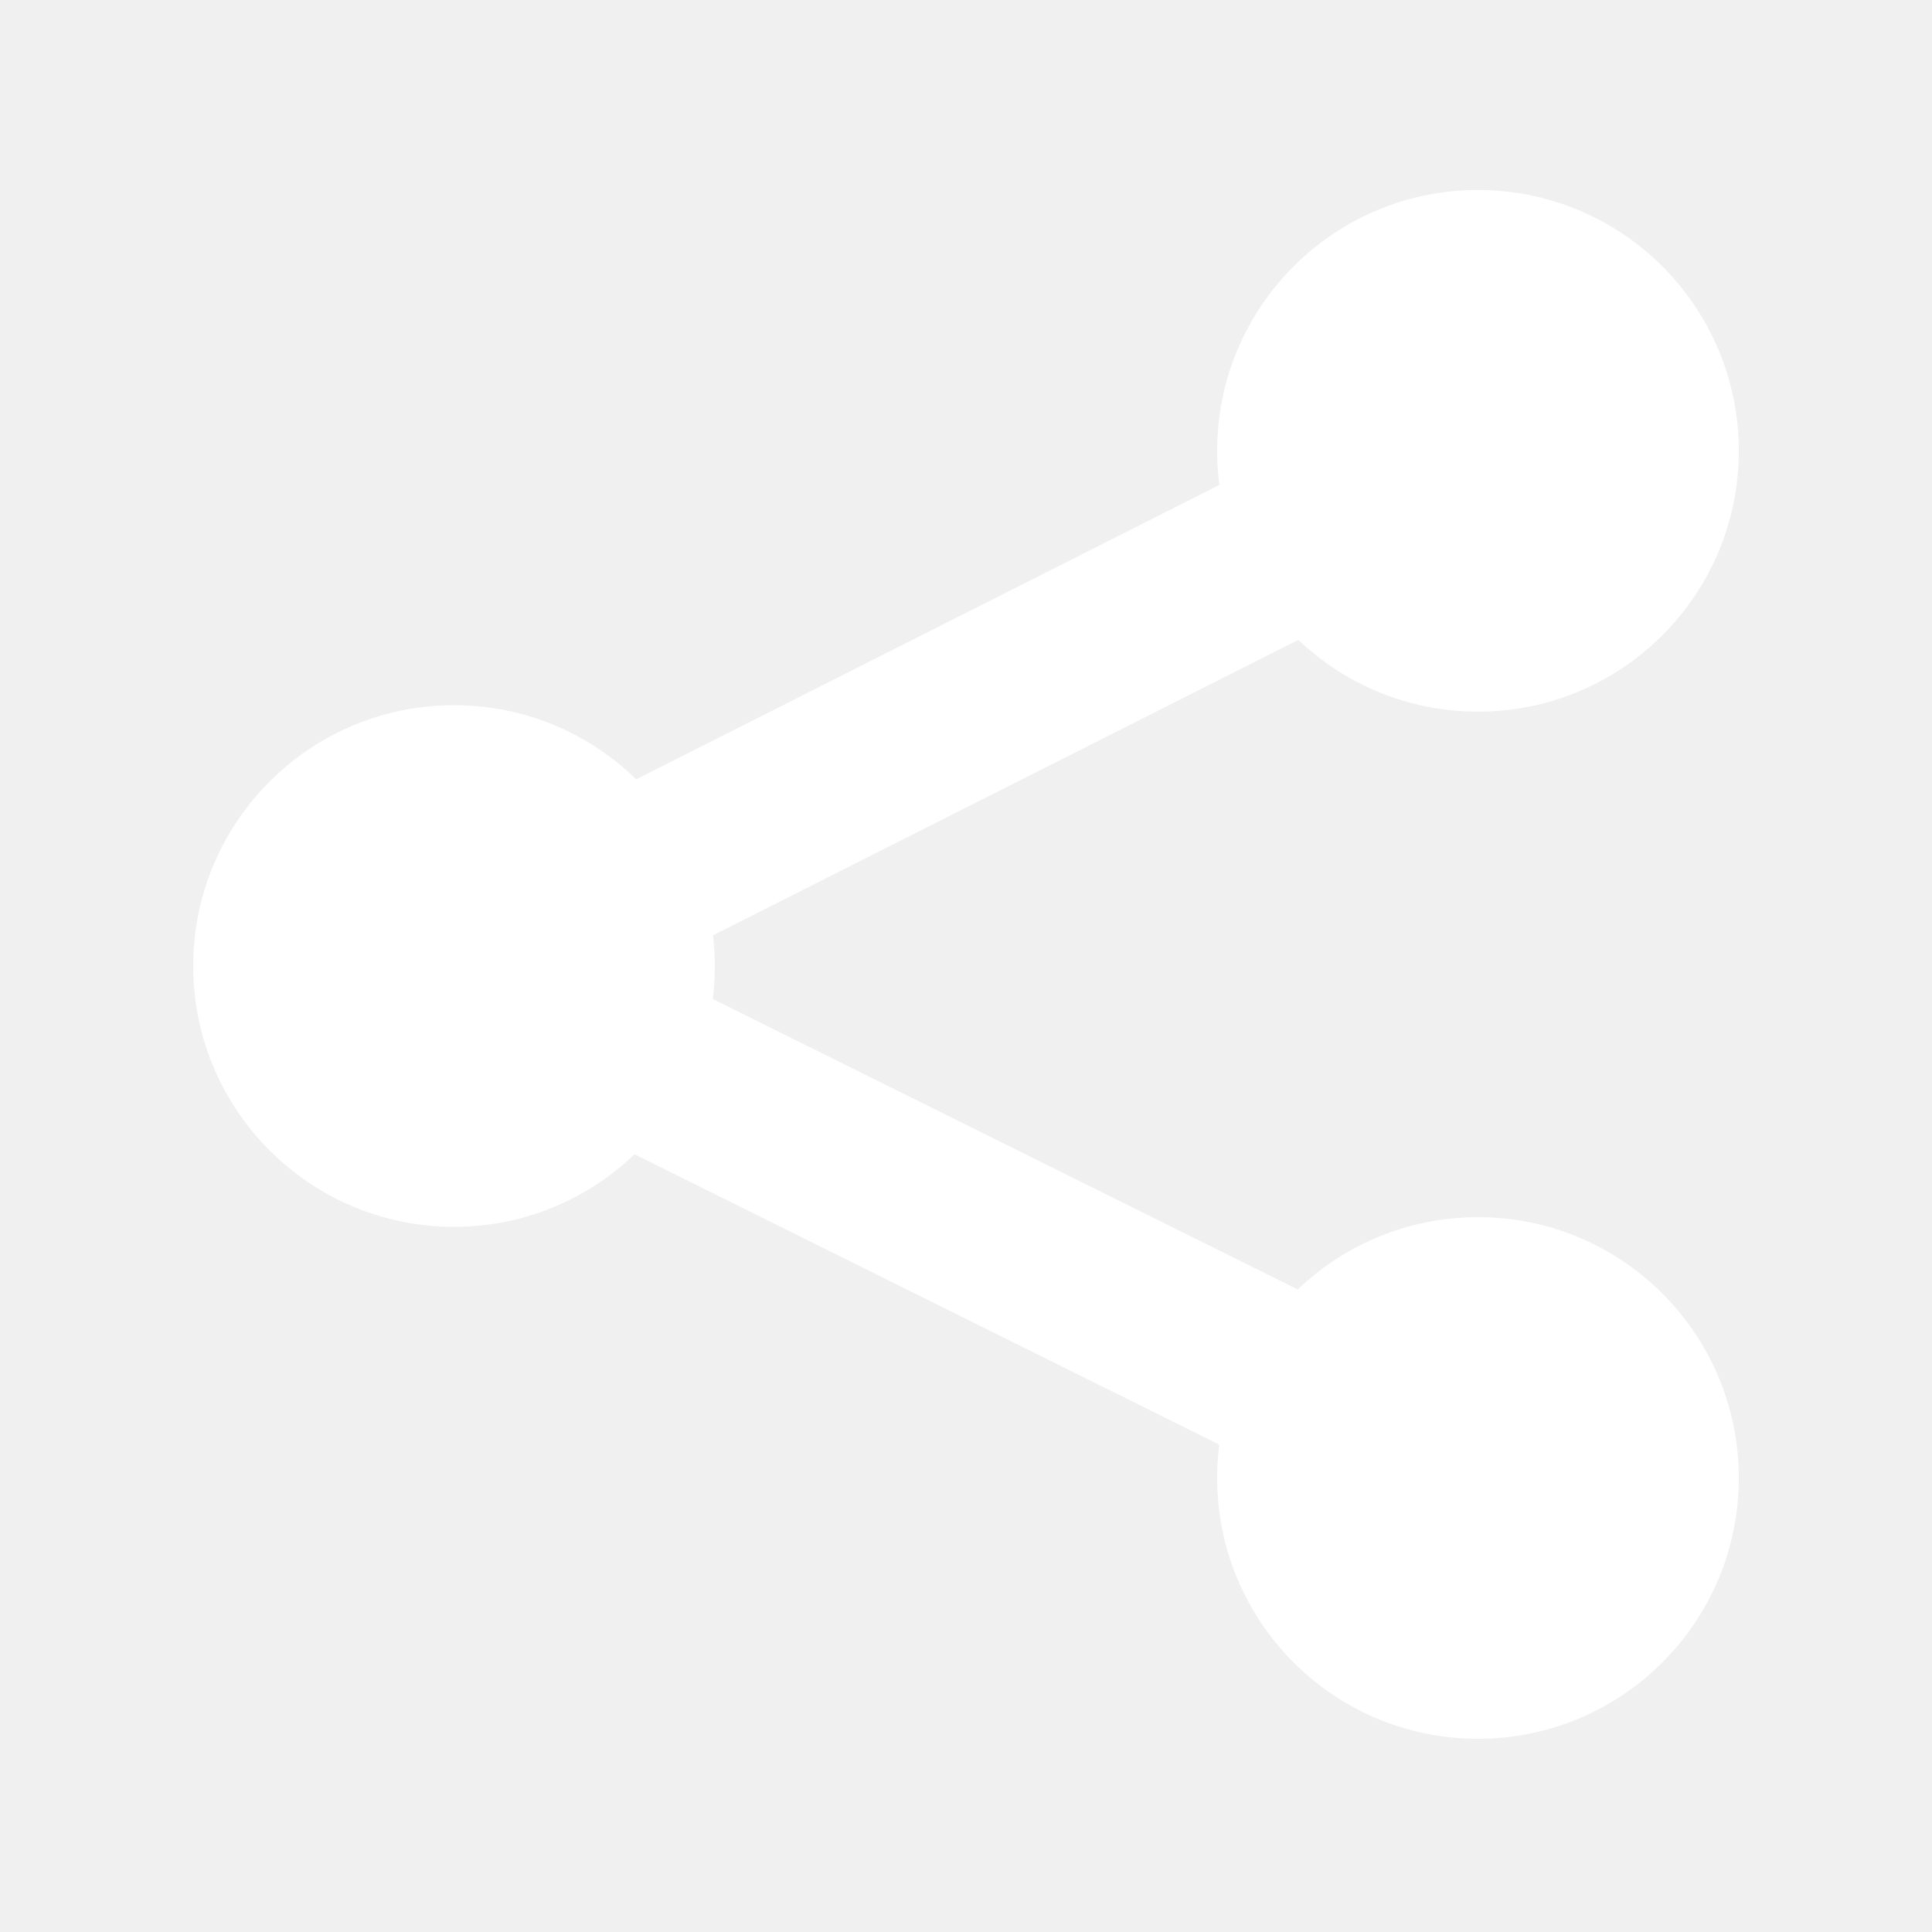
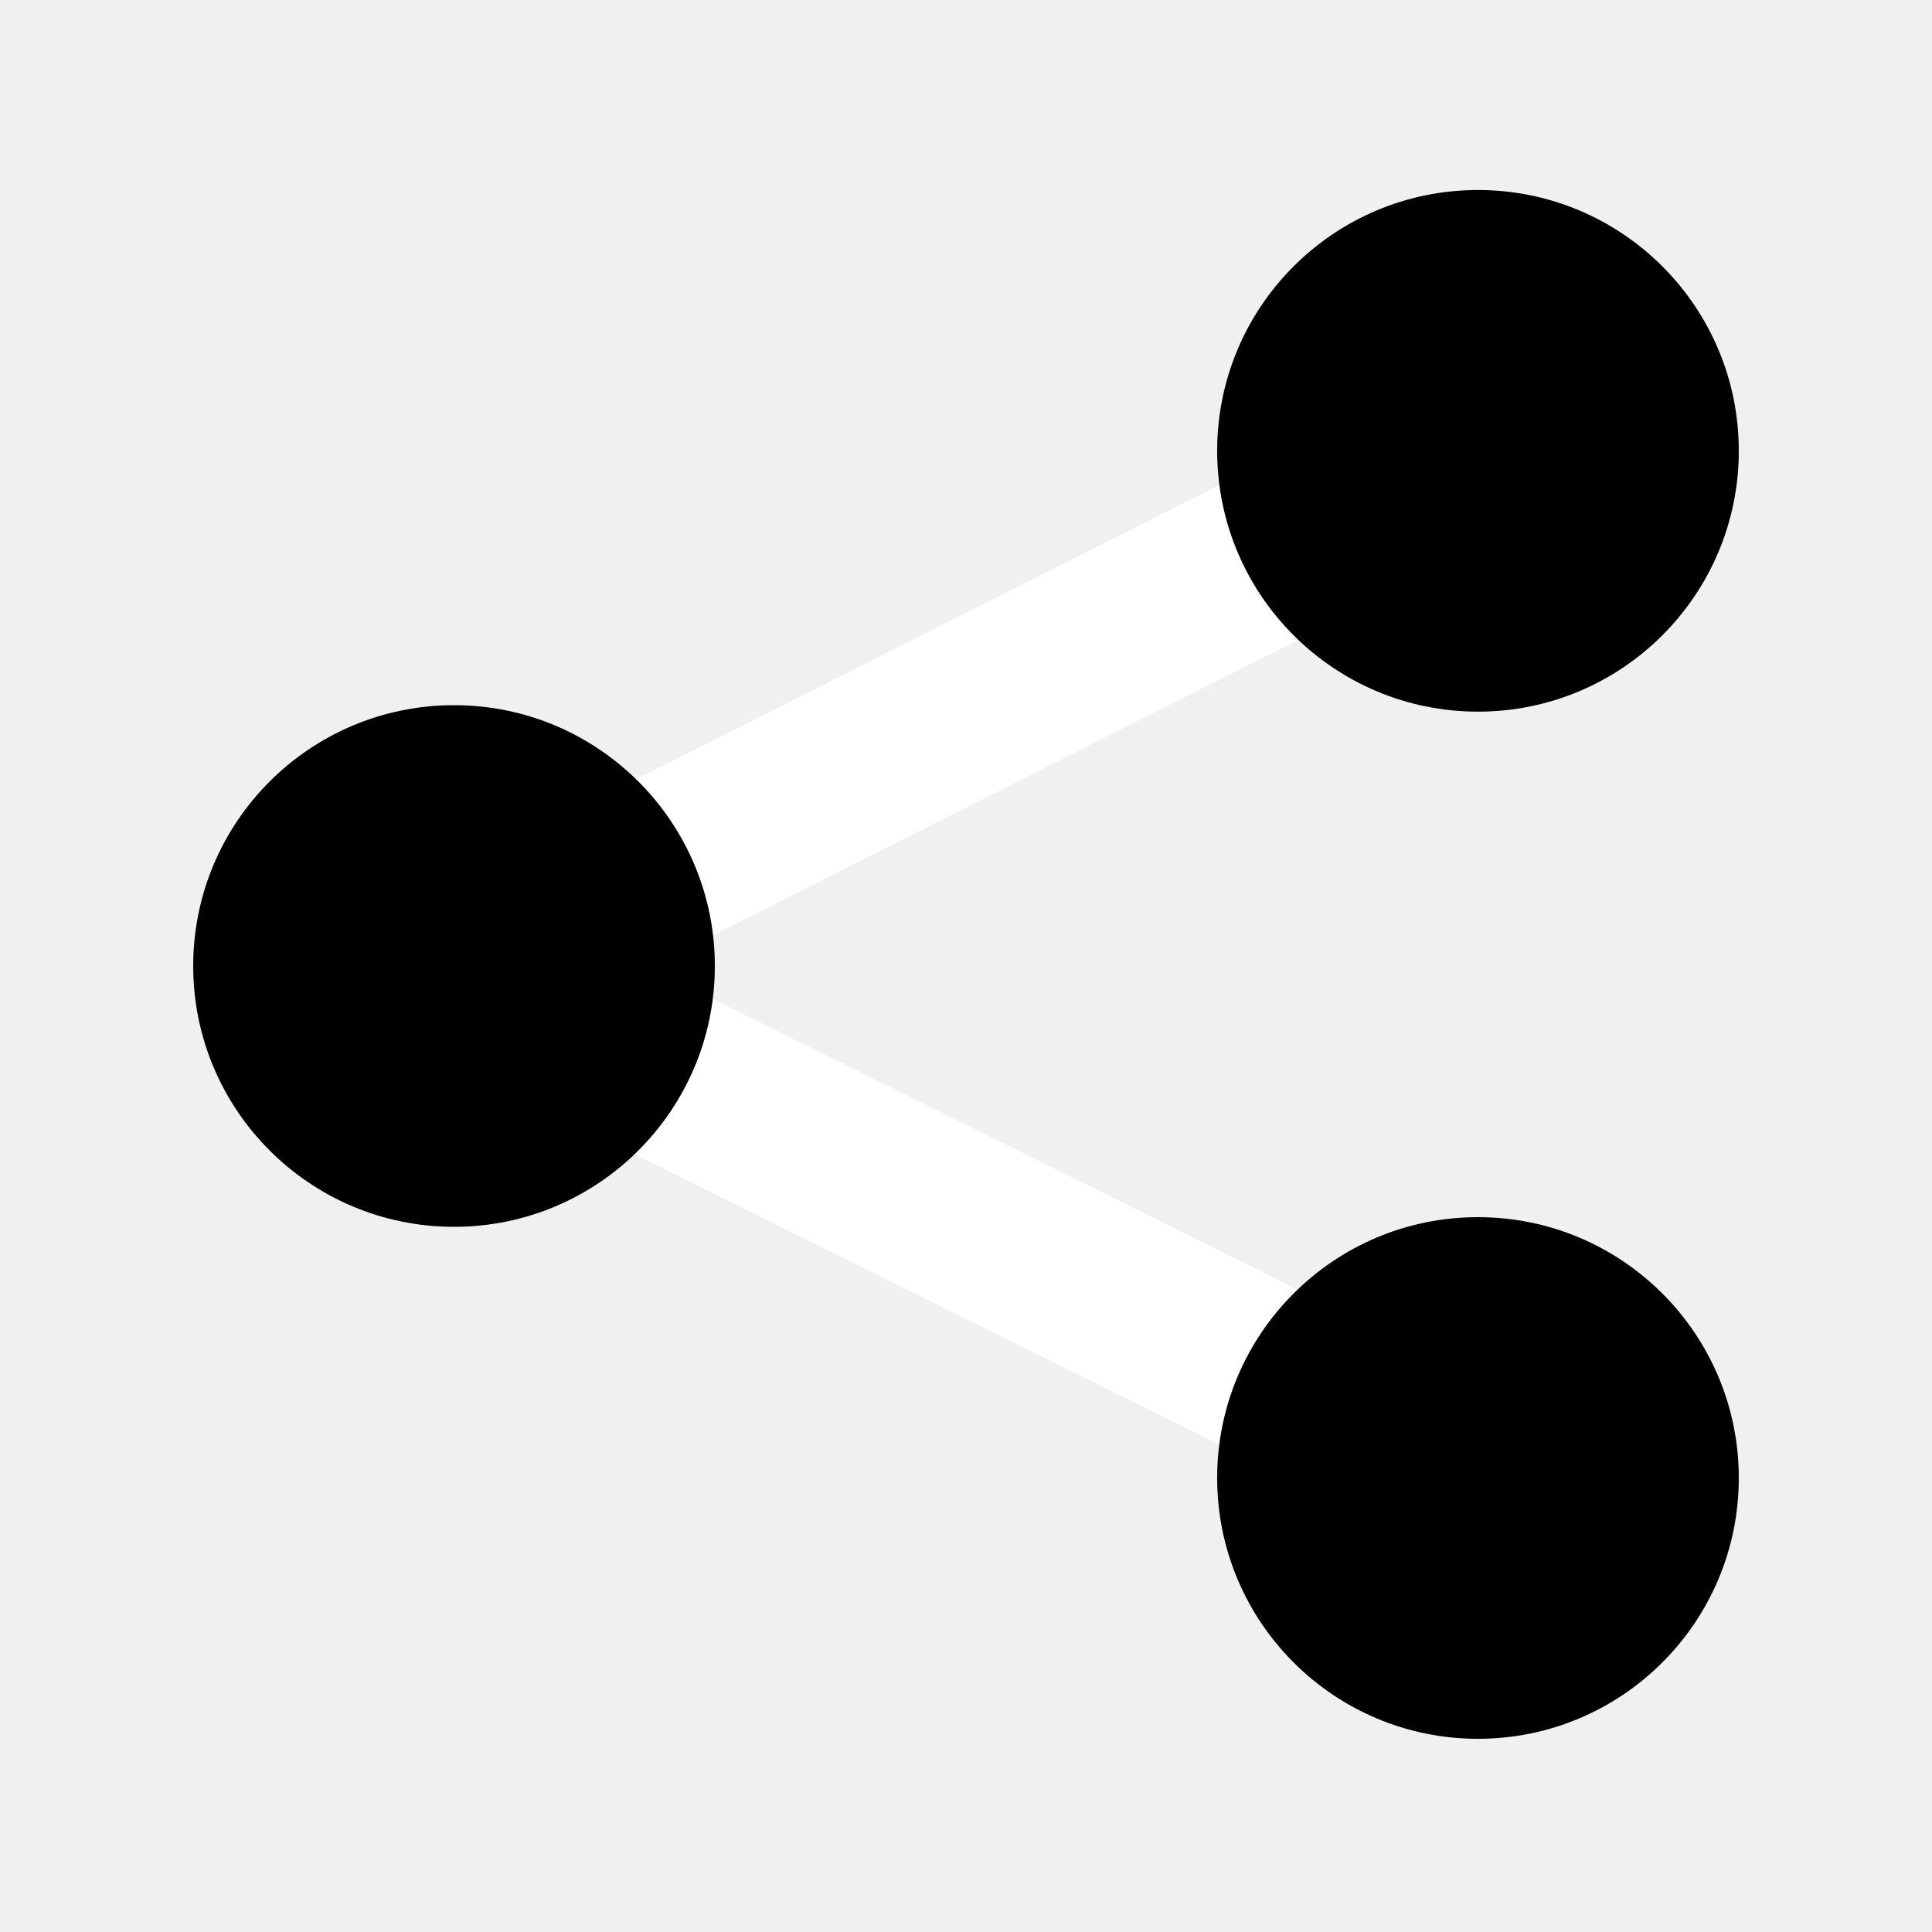
<svg width="16px" height="16px" viewBox="-2 -2 20 20" version="1.1">
  <path d="M2.667,8.044 L13.32,2.667" stroke="#FFFFFF" stroke-width="1.8" />
  <path d="M2.667,8 L13.345,13.302" stroke="#FFFFFF" stroke-width="1.8" />
-   <circle fill="#FFFFFF" cx="13.3" cy="2.667" r="2.7" />
-   <circle fill="#FFFFFF" cx="13.3" cy="13.3" r="2.7" />
-   <circle fill="#FFFFFF" cx="2.7" cy="8" r="2.7" />
+   <circle fill="currentColor" cx="13.3" cy="2.667" r="2.7" />
+   <circle fill="currentColor" cx="13.3" cy="13.3" r="2.7" />
+   <circle fill="currentColor" cx="2.7" cy="8" r="2.7" />
</svg>
